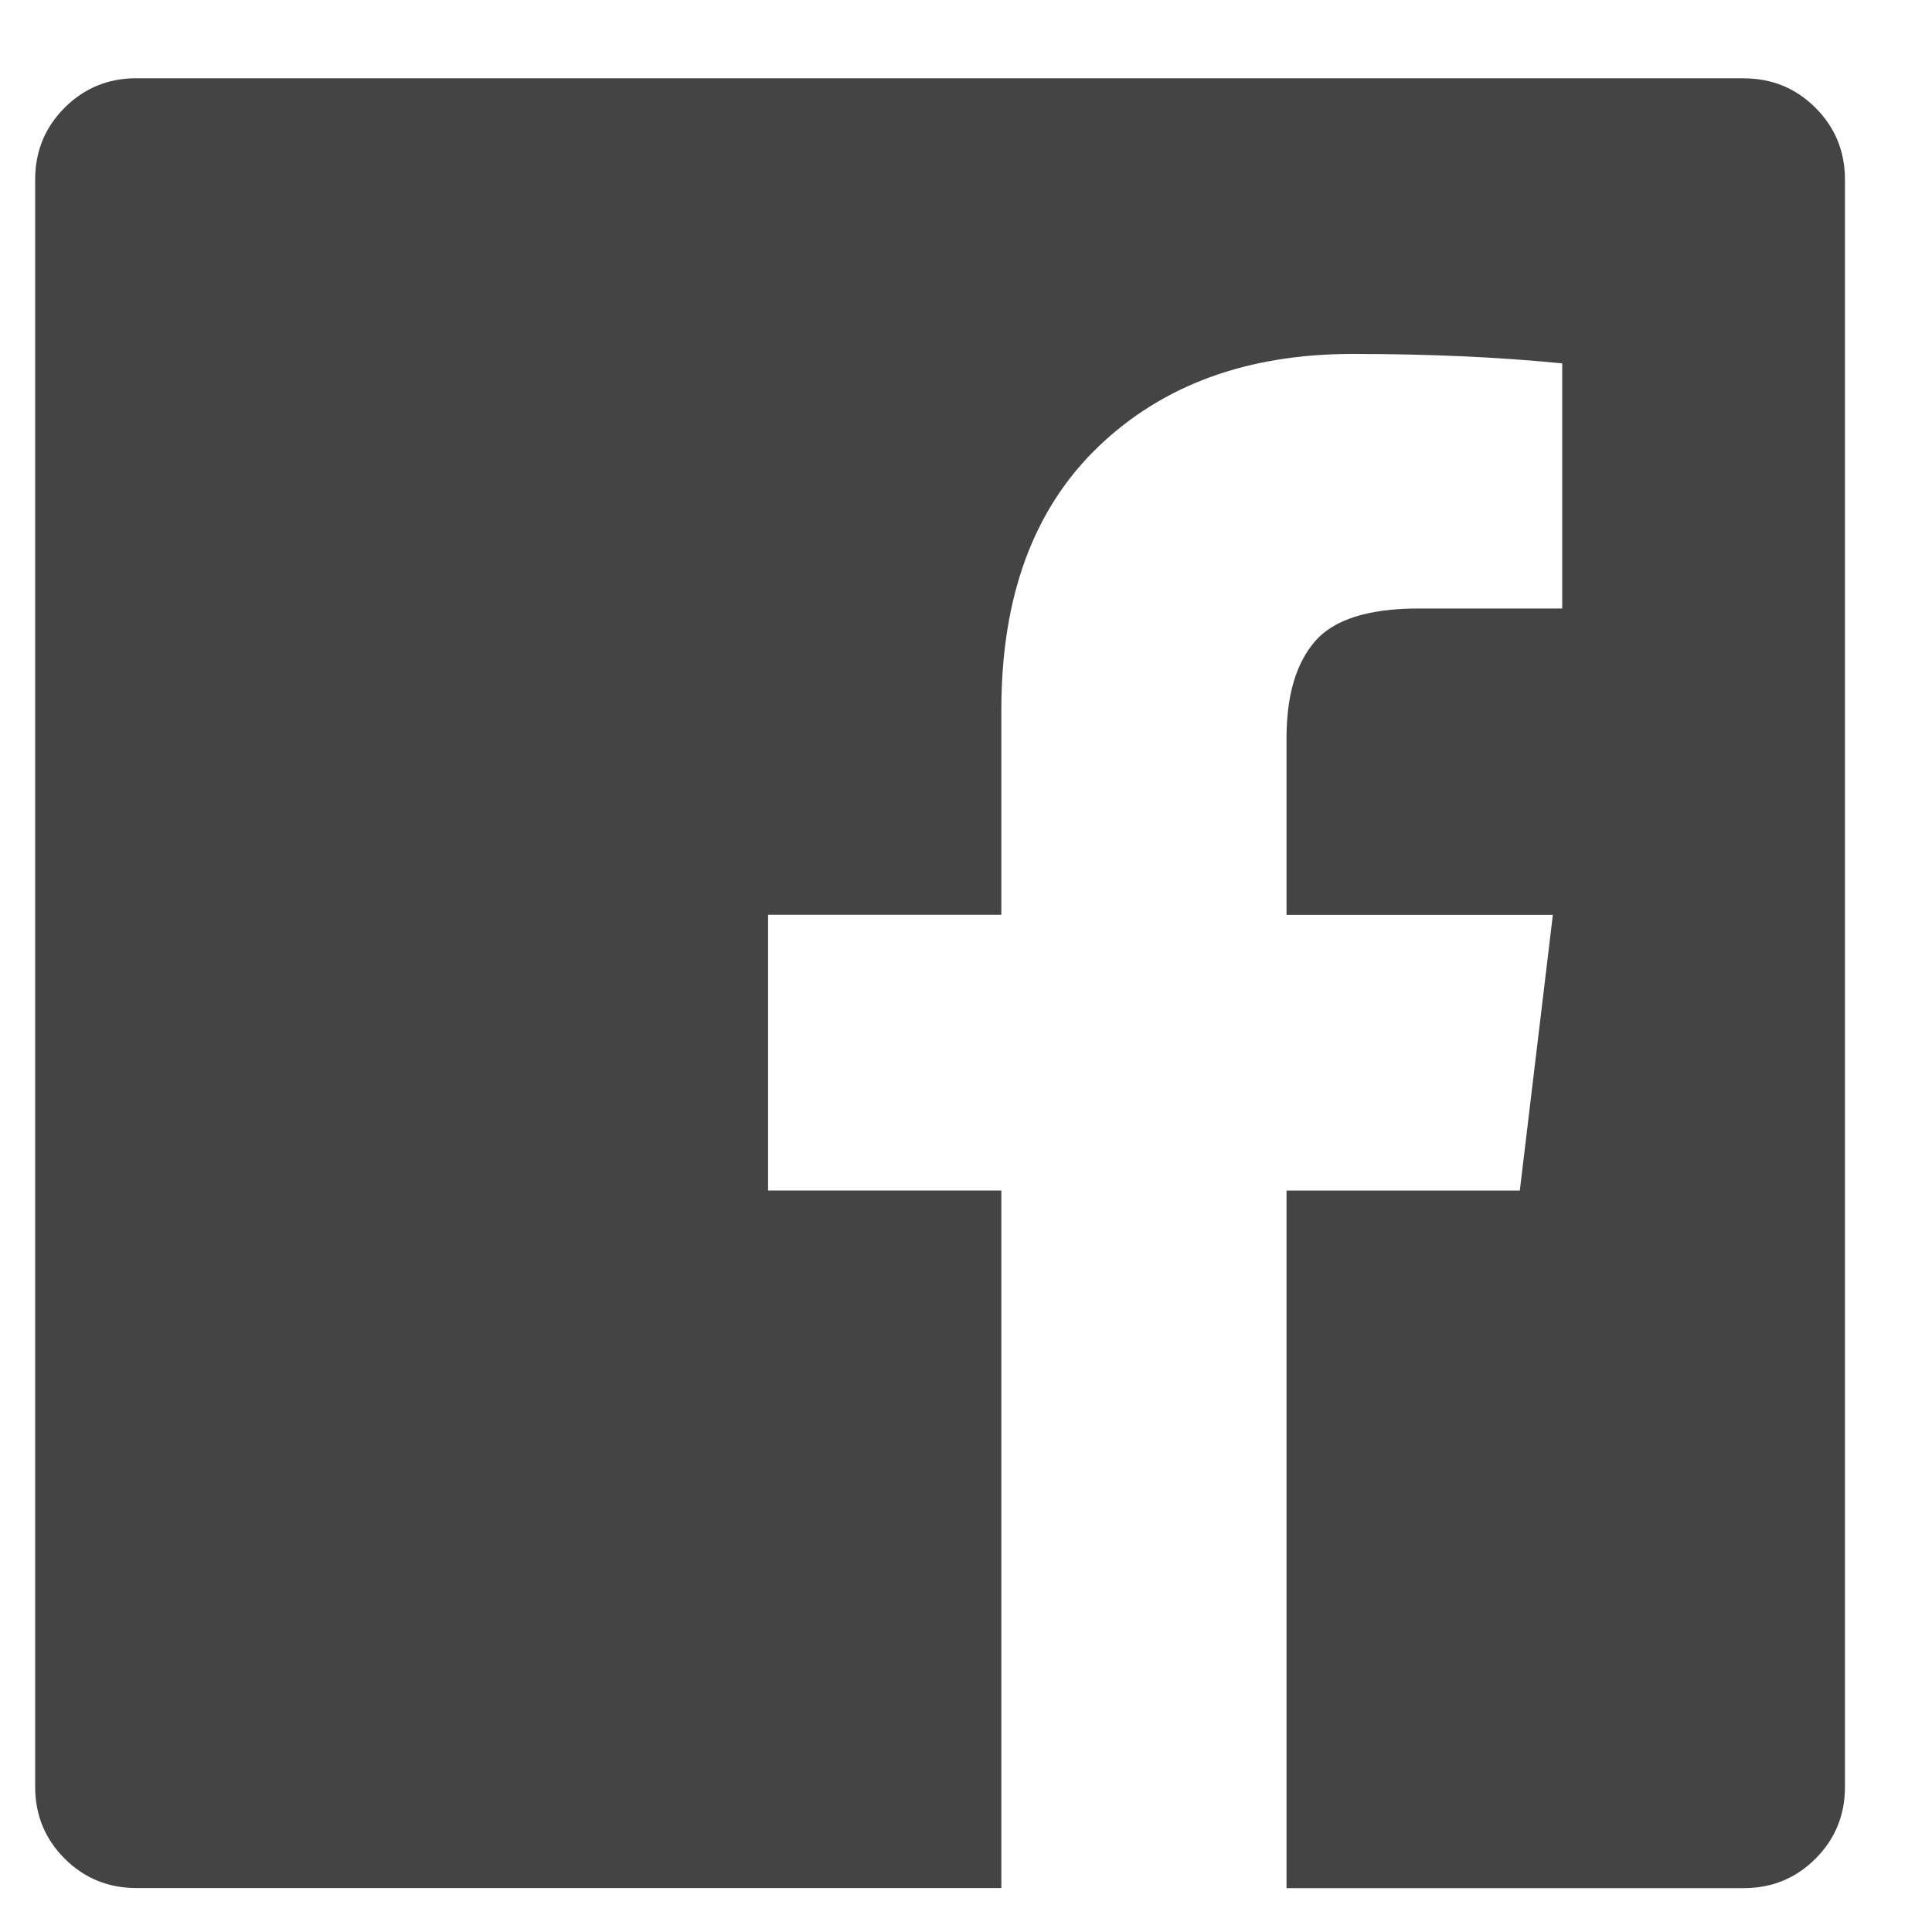
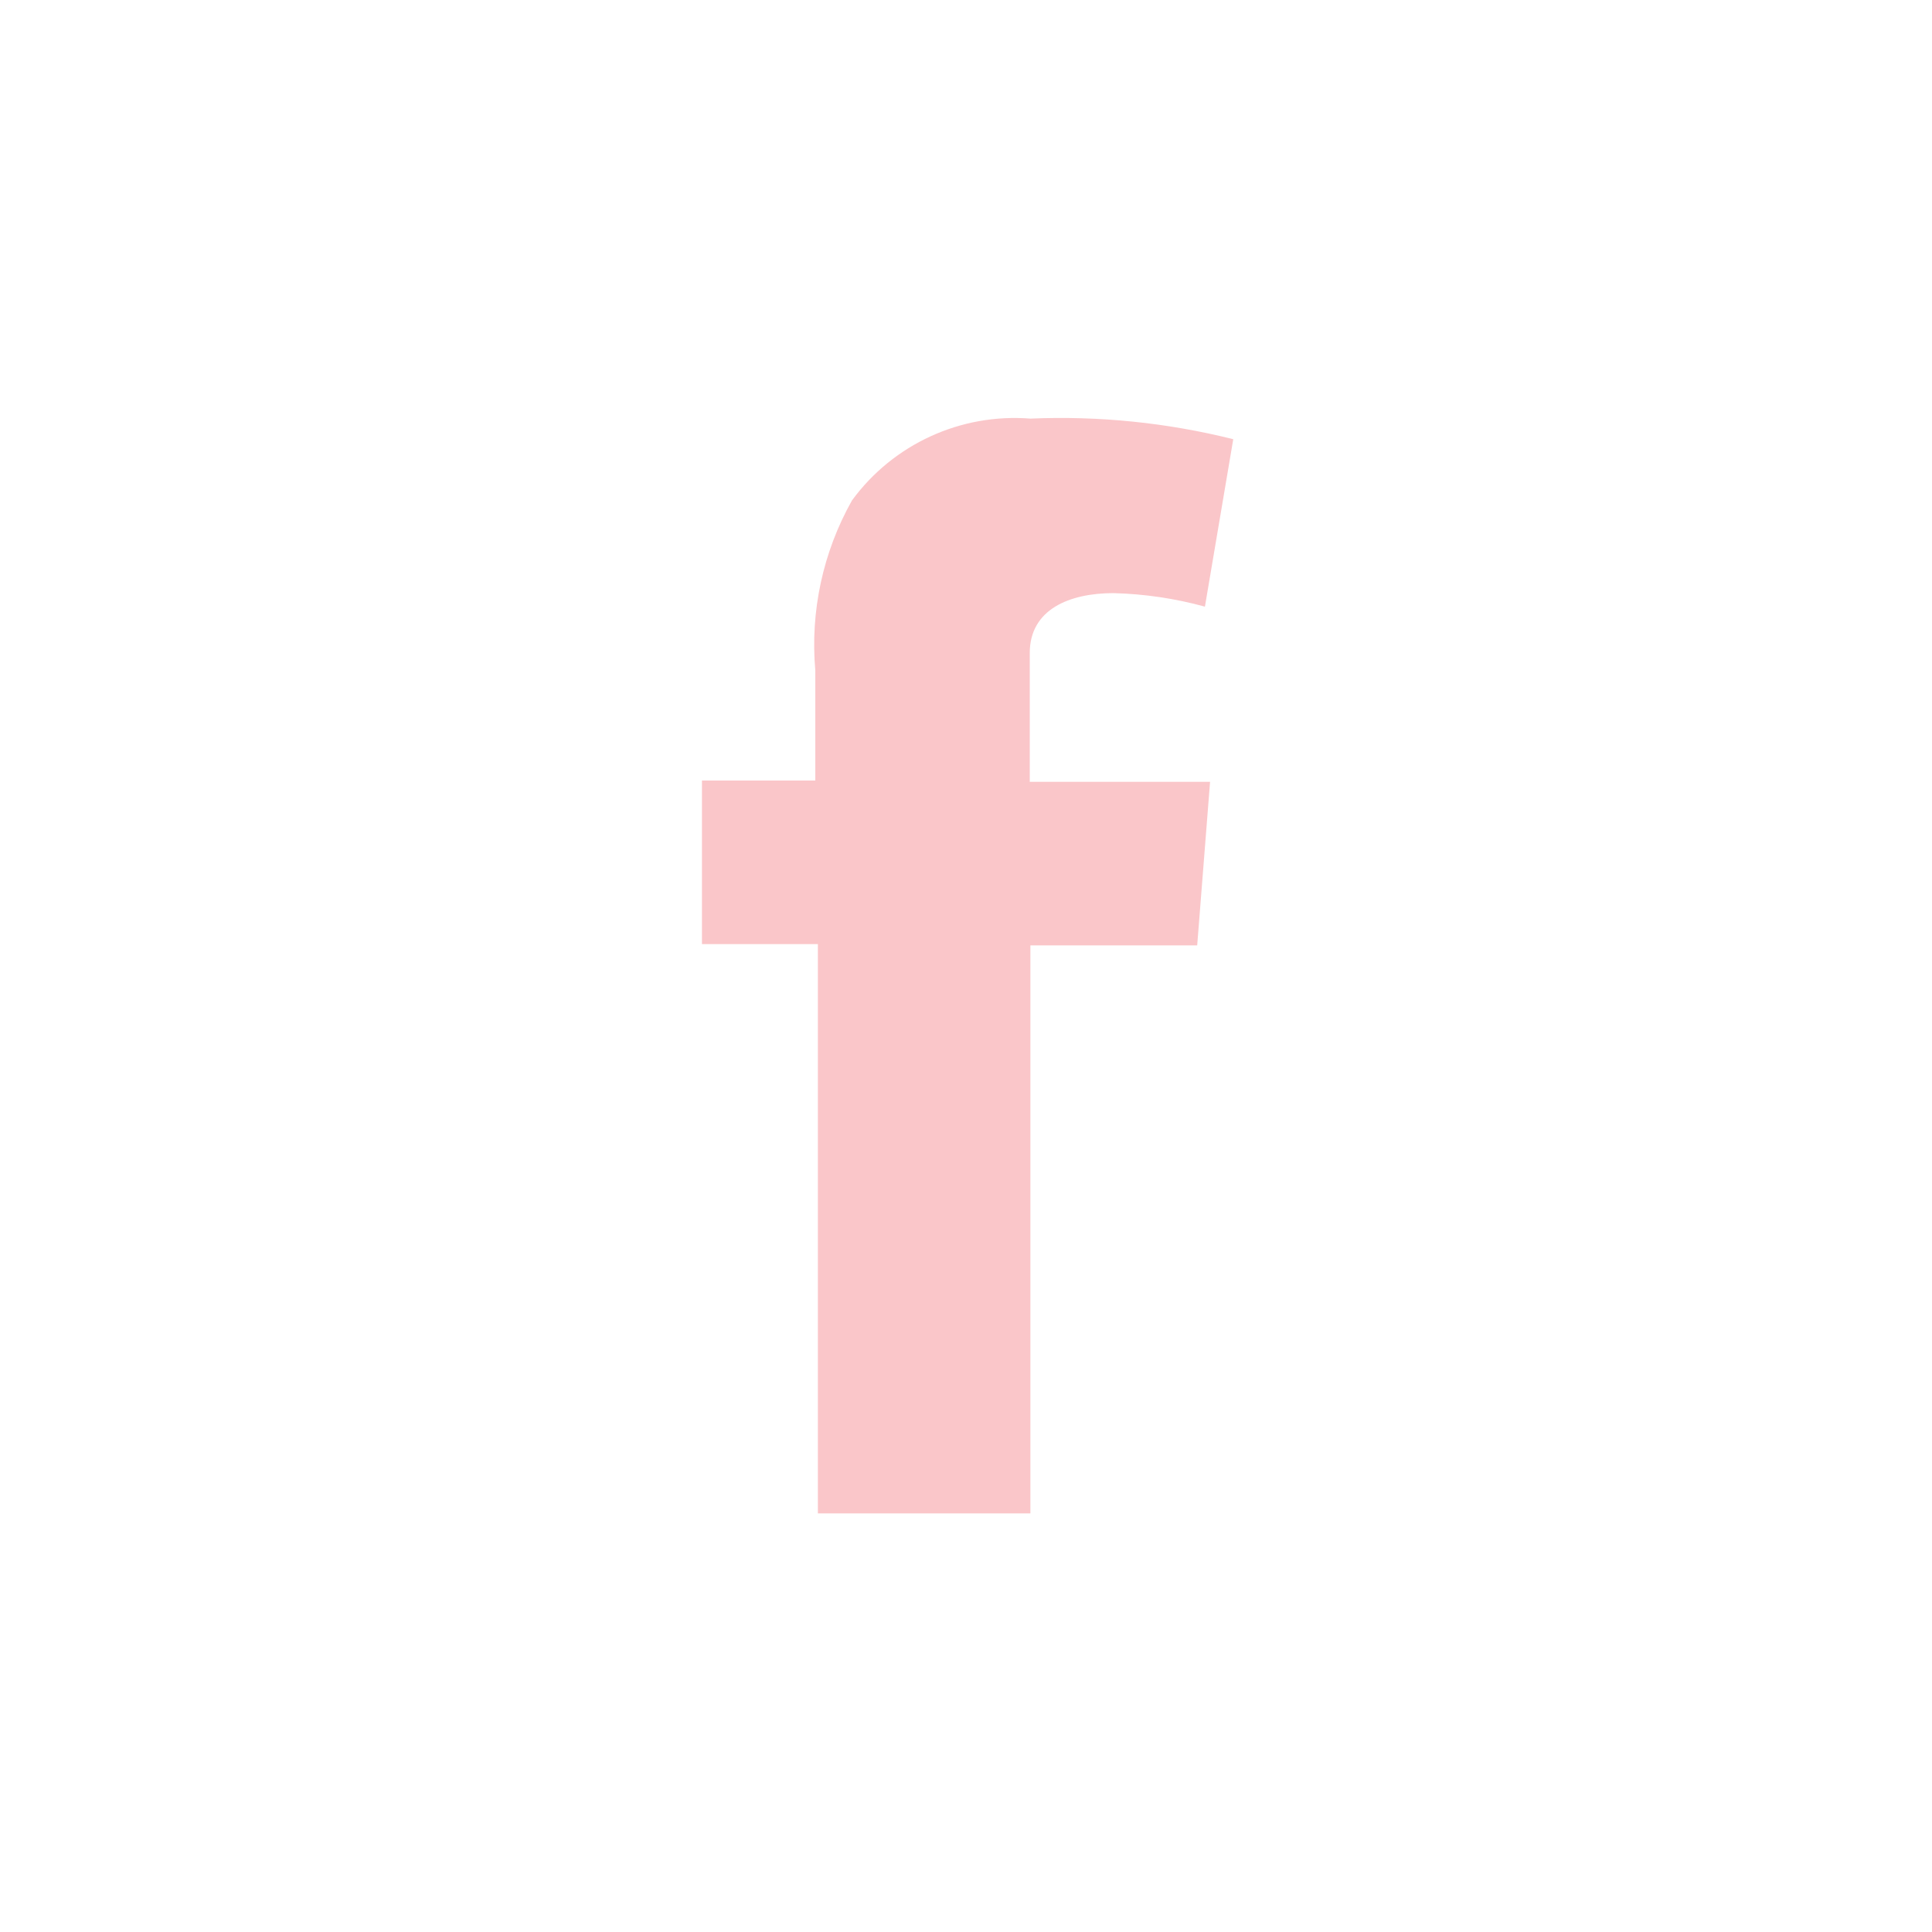
- <svg xmlns="http://www.w3.org/2000/svg" width="20" height="20" viewBox="0 0 20 20" class="icon">
-   <path fill="#444" d="M18.05.811q.439 0 .744.305t.305.744v16.637q0 .439-.305.744t-.744.305h-4.732v-7.221h2.415l.342-2.854h-2.757v-1.83q0-.659.293-1t1.073-.342h1.488V3.762q-.976-.098-2.171-.098-1.634 0-2.635.964t-1 2.72V9.47H7.951v2.854h2.415v7.221H1.413q-.439 0-.744-.305t-.305-.744V1.859q0-.439.305-.744T1.413.81H18.05z" />
+ <svg xmlns="http://www.w3.org/2000/svg" id="Capa_1" data-name="Capa 1" viewBox="0 0 30 30">
+   <defs>
+     <style>.cls-1{fill:#fac6c9;}</style>
+   </defs>
+   <path class="cls-1" d="M10.9,12.12h1.76V10.41a4.57,4.57,0,0,1,.57-2.64A3.13,3.13,0,0,1,16,6.5a11.05,11.05,0,0,1,3.15.32l-.44,2.6a5.94,5.94,0,0,0-1.42-.21c-.68,0-1.3.25-1.3.93v2h2.8l-.2,2.54H16V23.5h-3.3V14.66H10.9Z" />
</svg>
